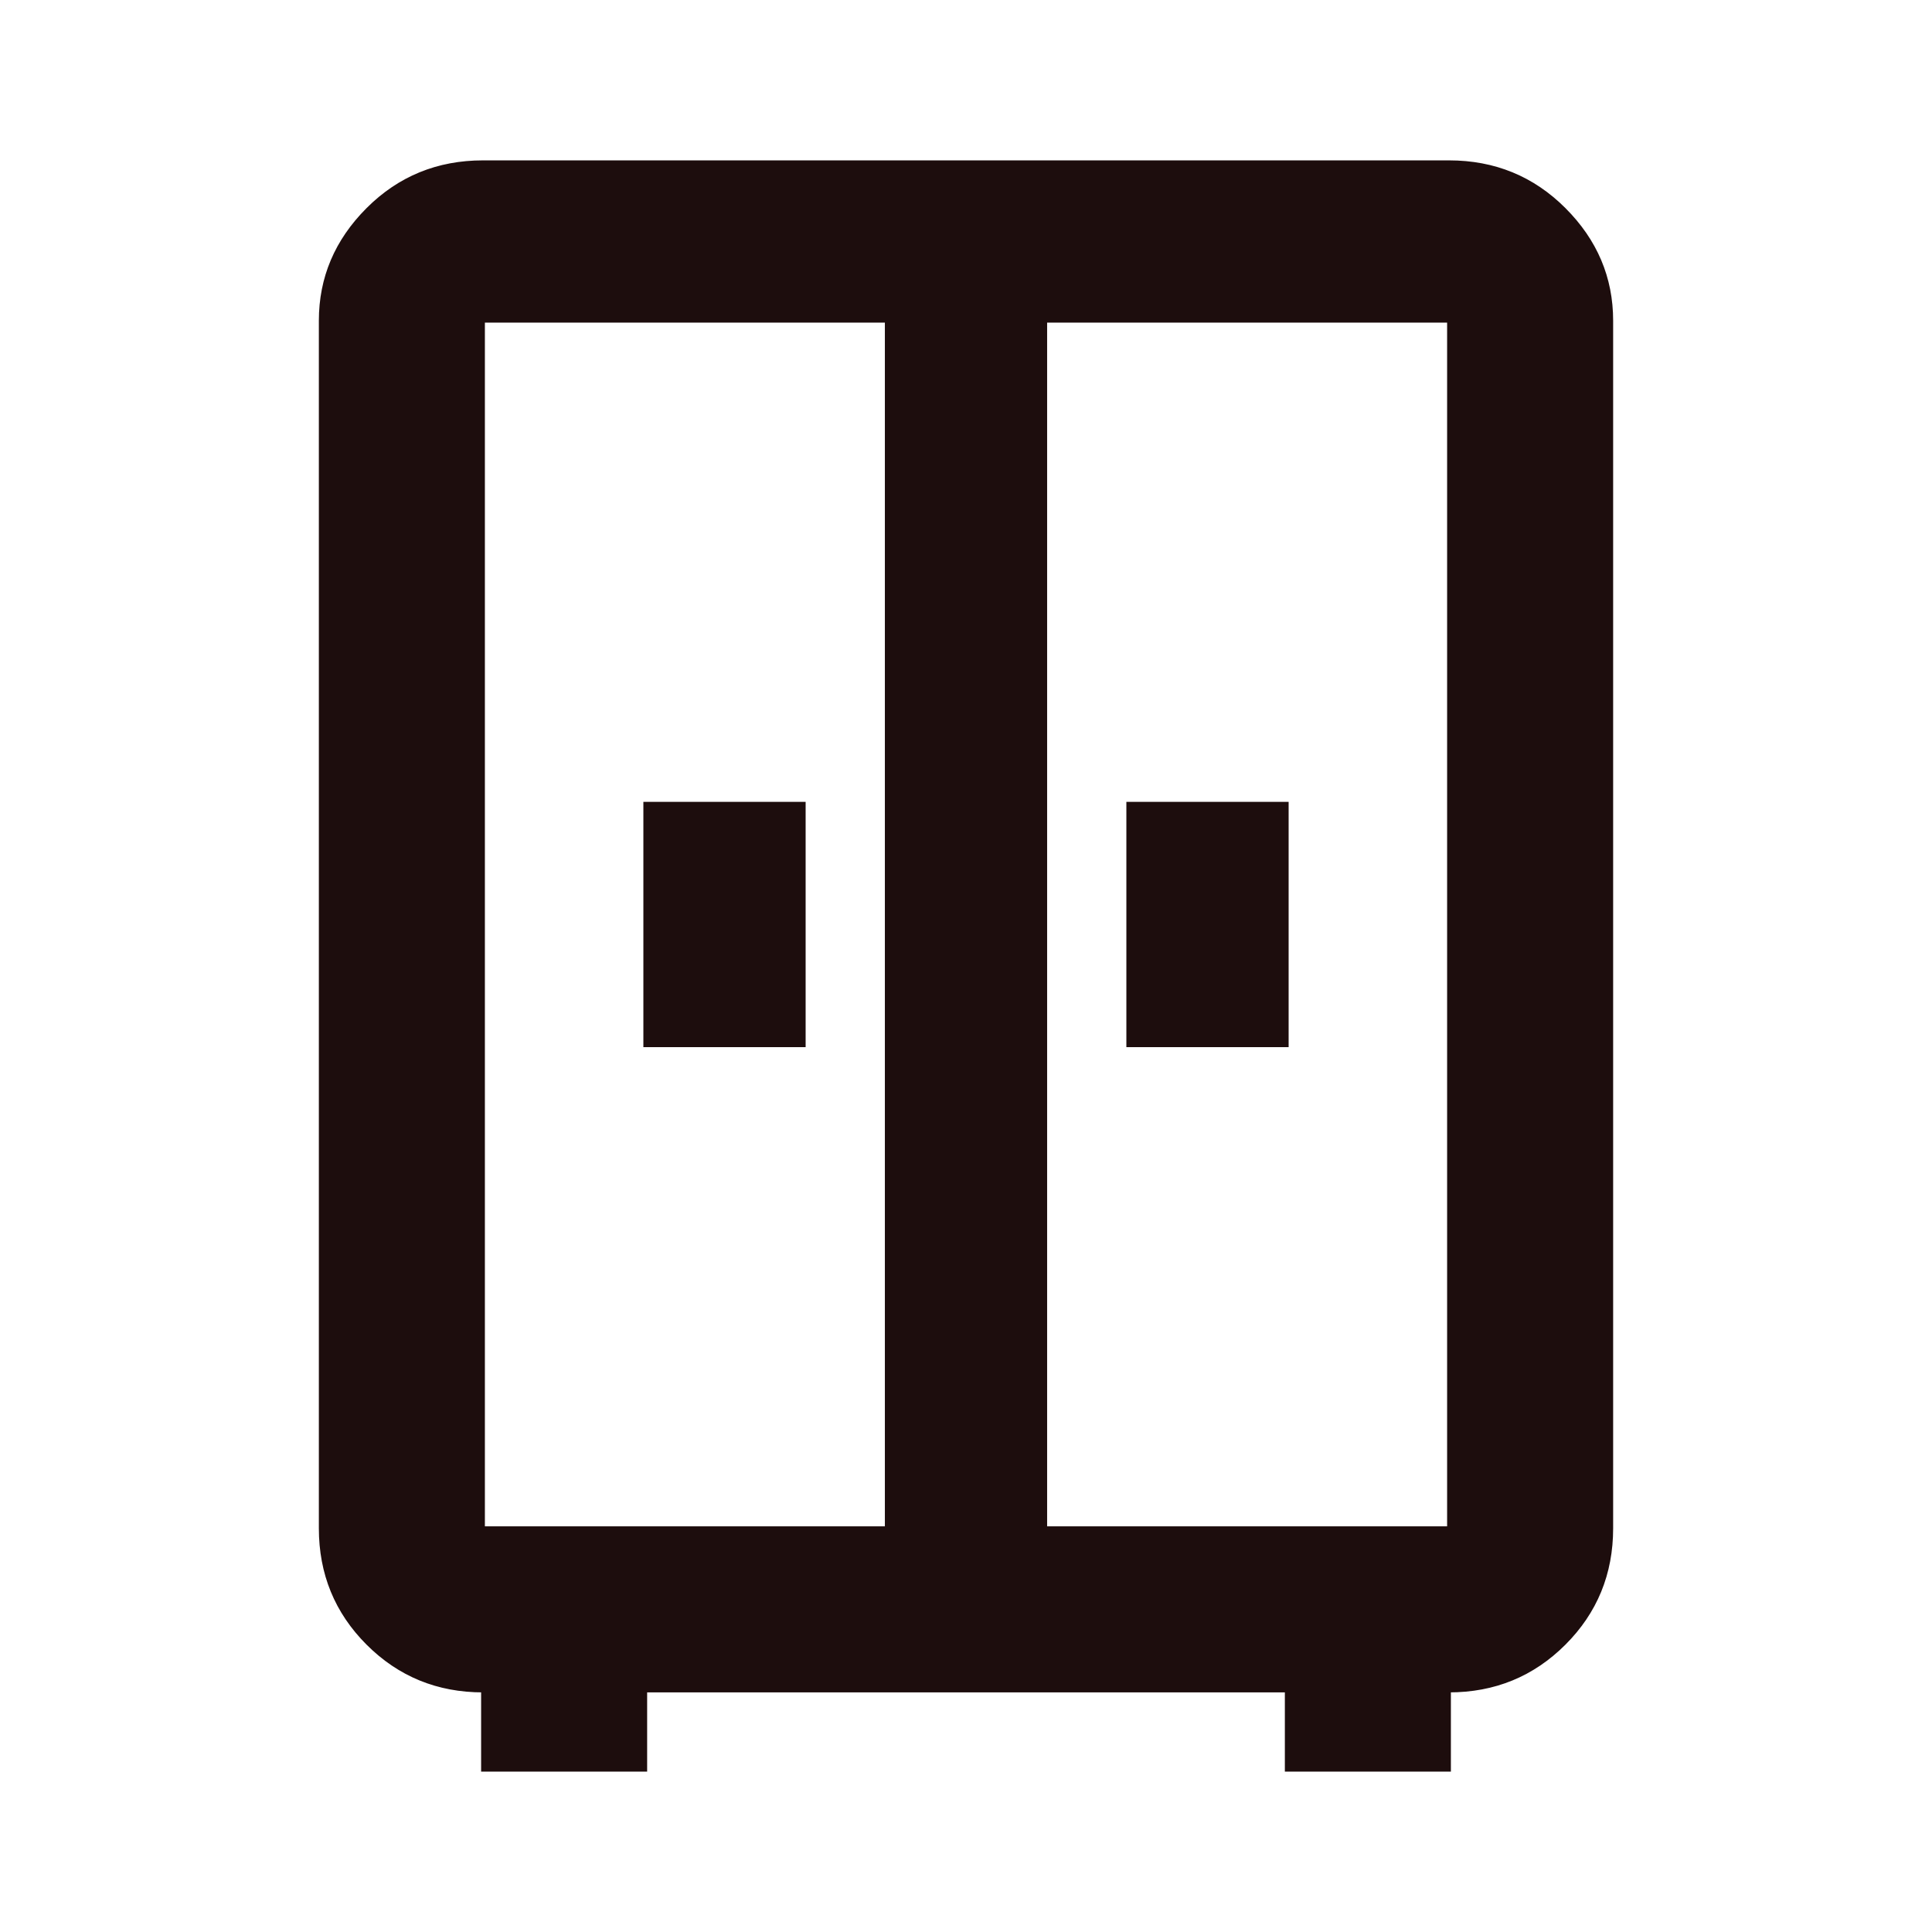
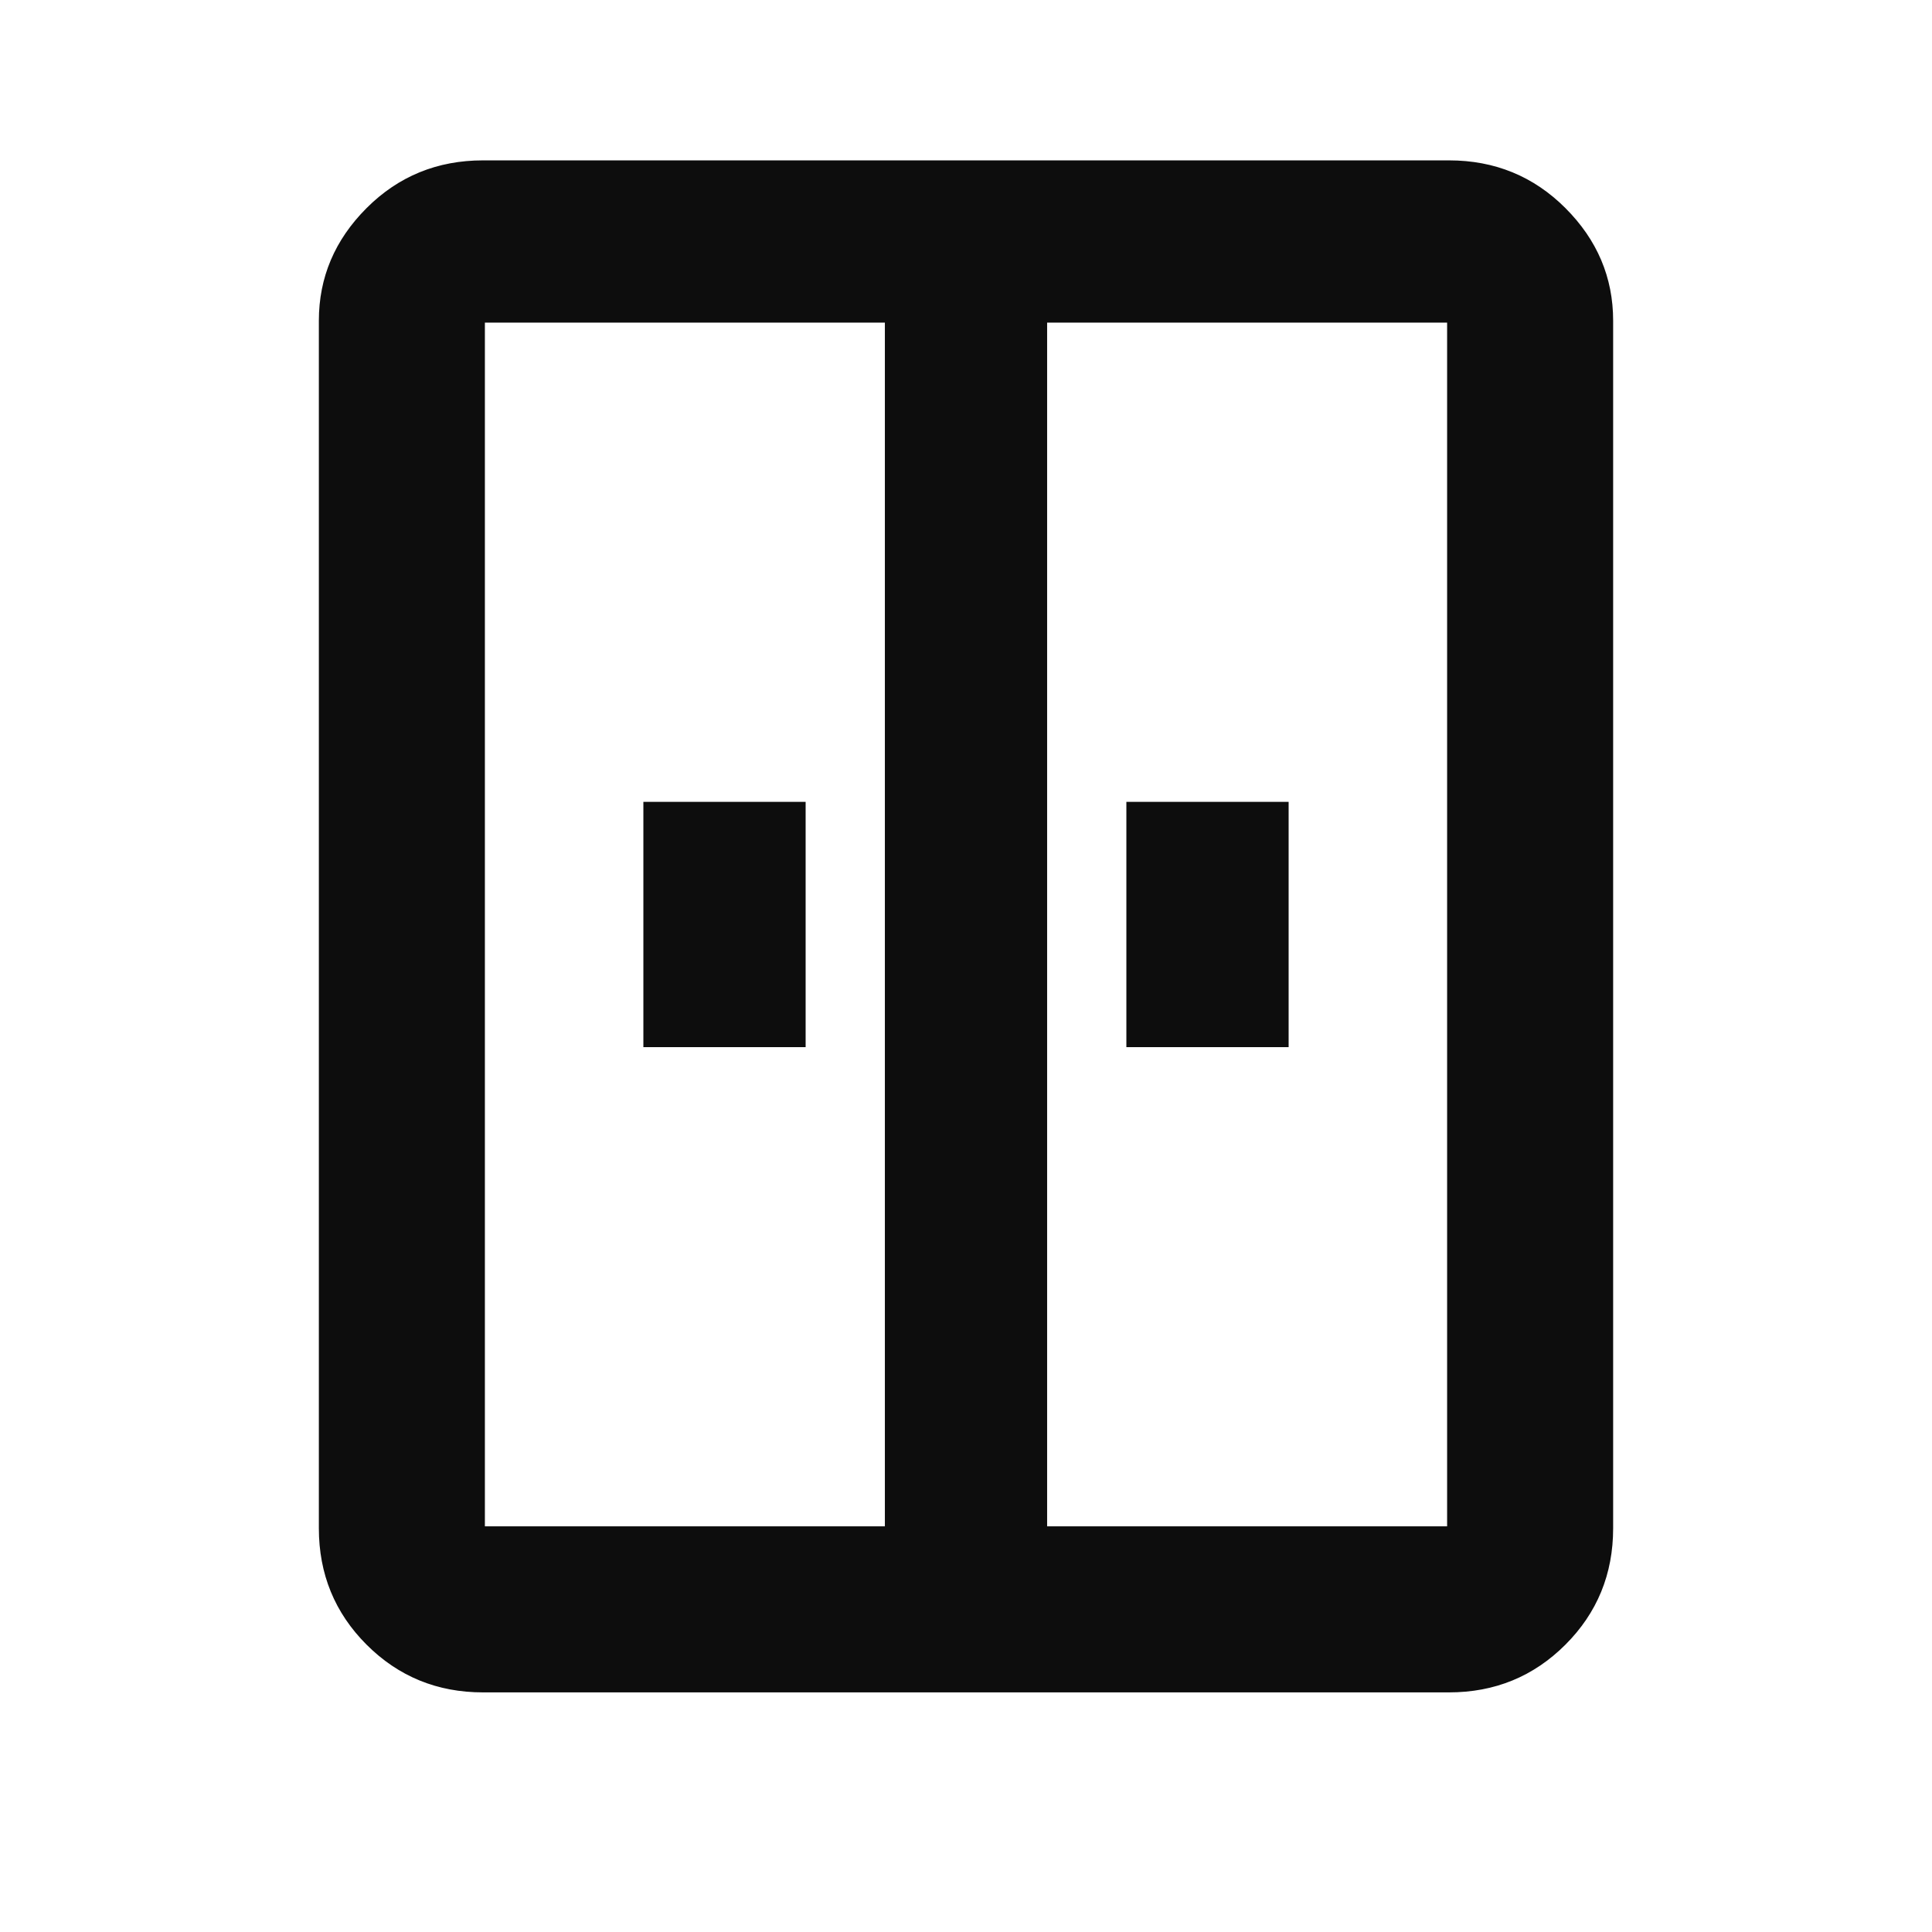
- <svg xmlns="http://www.w3.org/2000/svg" color="#1d0d0d" viewBox="0 -448 512 512">
+ <svg xmlns="http://www.w3.org/2000/svg" color="#0d0d0d" viewBox="0 -448 512 512">
  <g stroke="currentcolor" fill="currentcolor">
-     <path d="M128 405Q110 405 97.5 392.5Q85 380 85 363V43Q85 25 97.5 12.5Q110 0 128 0V-21H171V0H341V-21H384V0Q402 0 414.5 12.5Q427 25 427 43V363Q427 380 414.5 392.5Q402 405 384 405ZM128 363H235V43H128ZM277 363H384V43H277ZM171 235V171H213V235ZM299 235V171H341V235Z" transform="scale(1, -1)" />
+     <path d="M128 405Q110 405 97.5 392.5Q85 380 85 363V43Q85 25 97.5 12.5       Q110 0 128 0 H384       Q402 0 414.5 12.5Q427 25 427 43V363Q427 380 414.5 392.5Q402 405 384 405Z       M128 363H235V43H128Z       M277 363H384V43H277Z       M171 235V171H213V235Z       M299 235V171H341V235Z" transform="scale(1, -1)" />
  </g>
</svg>
